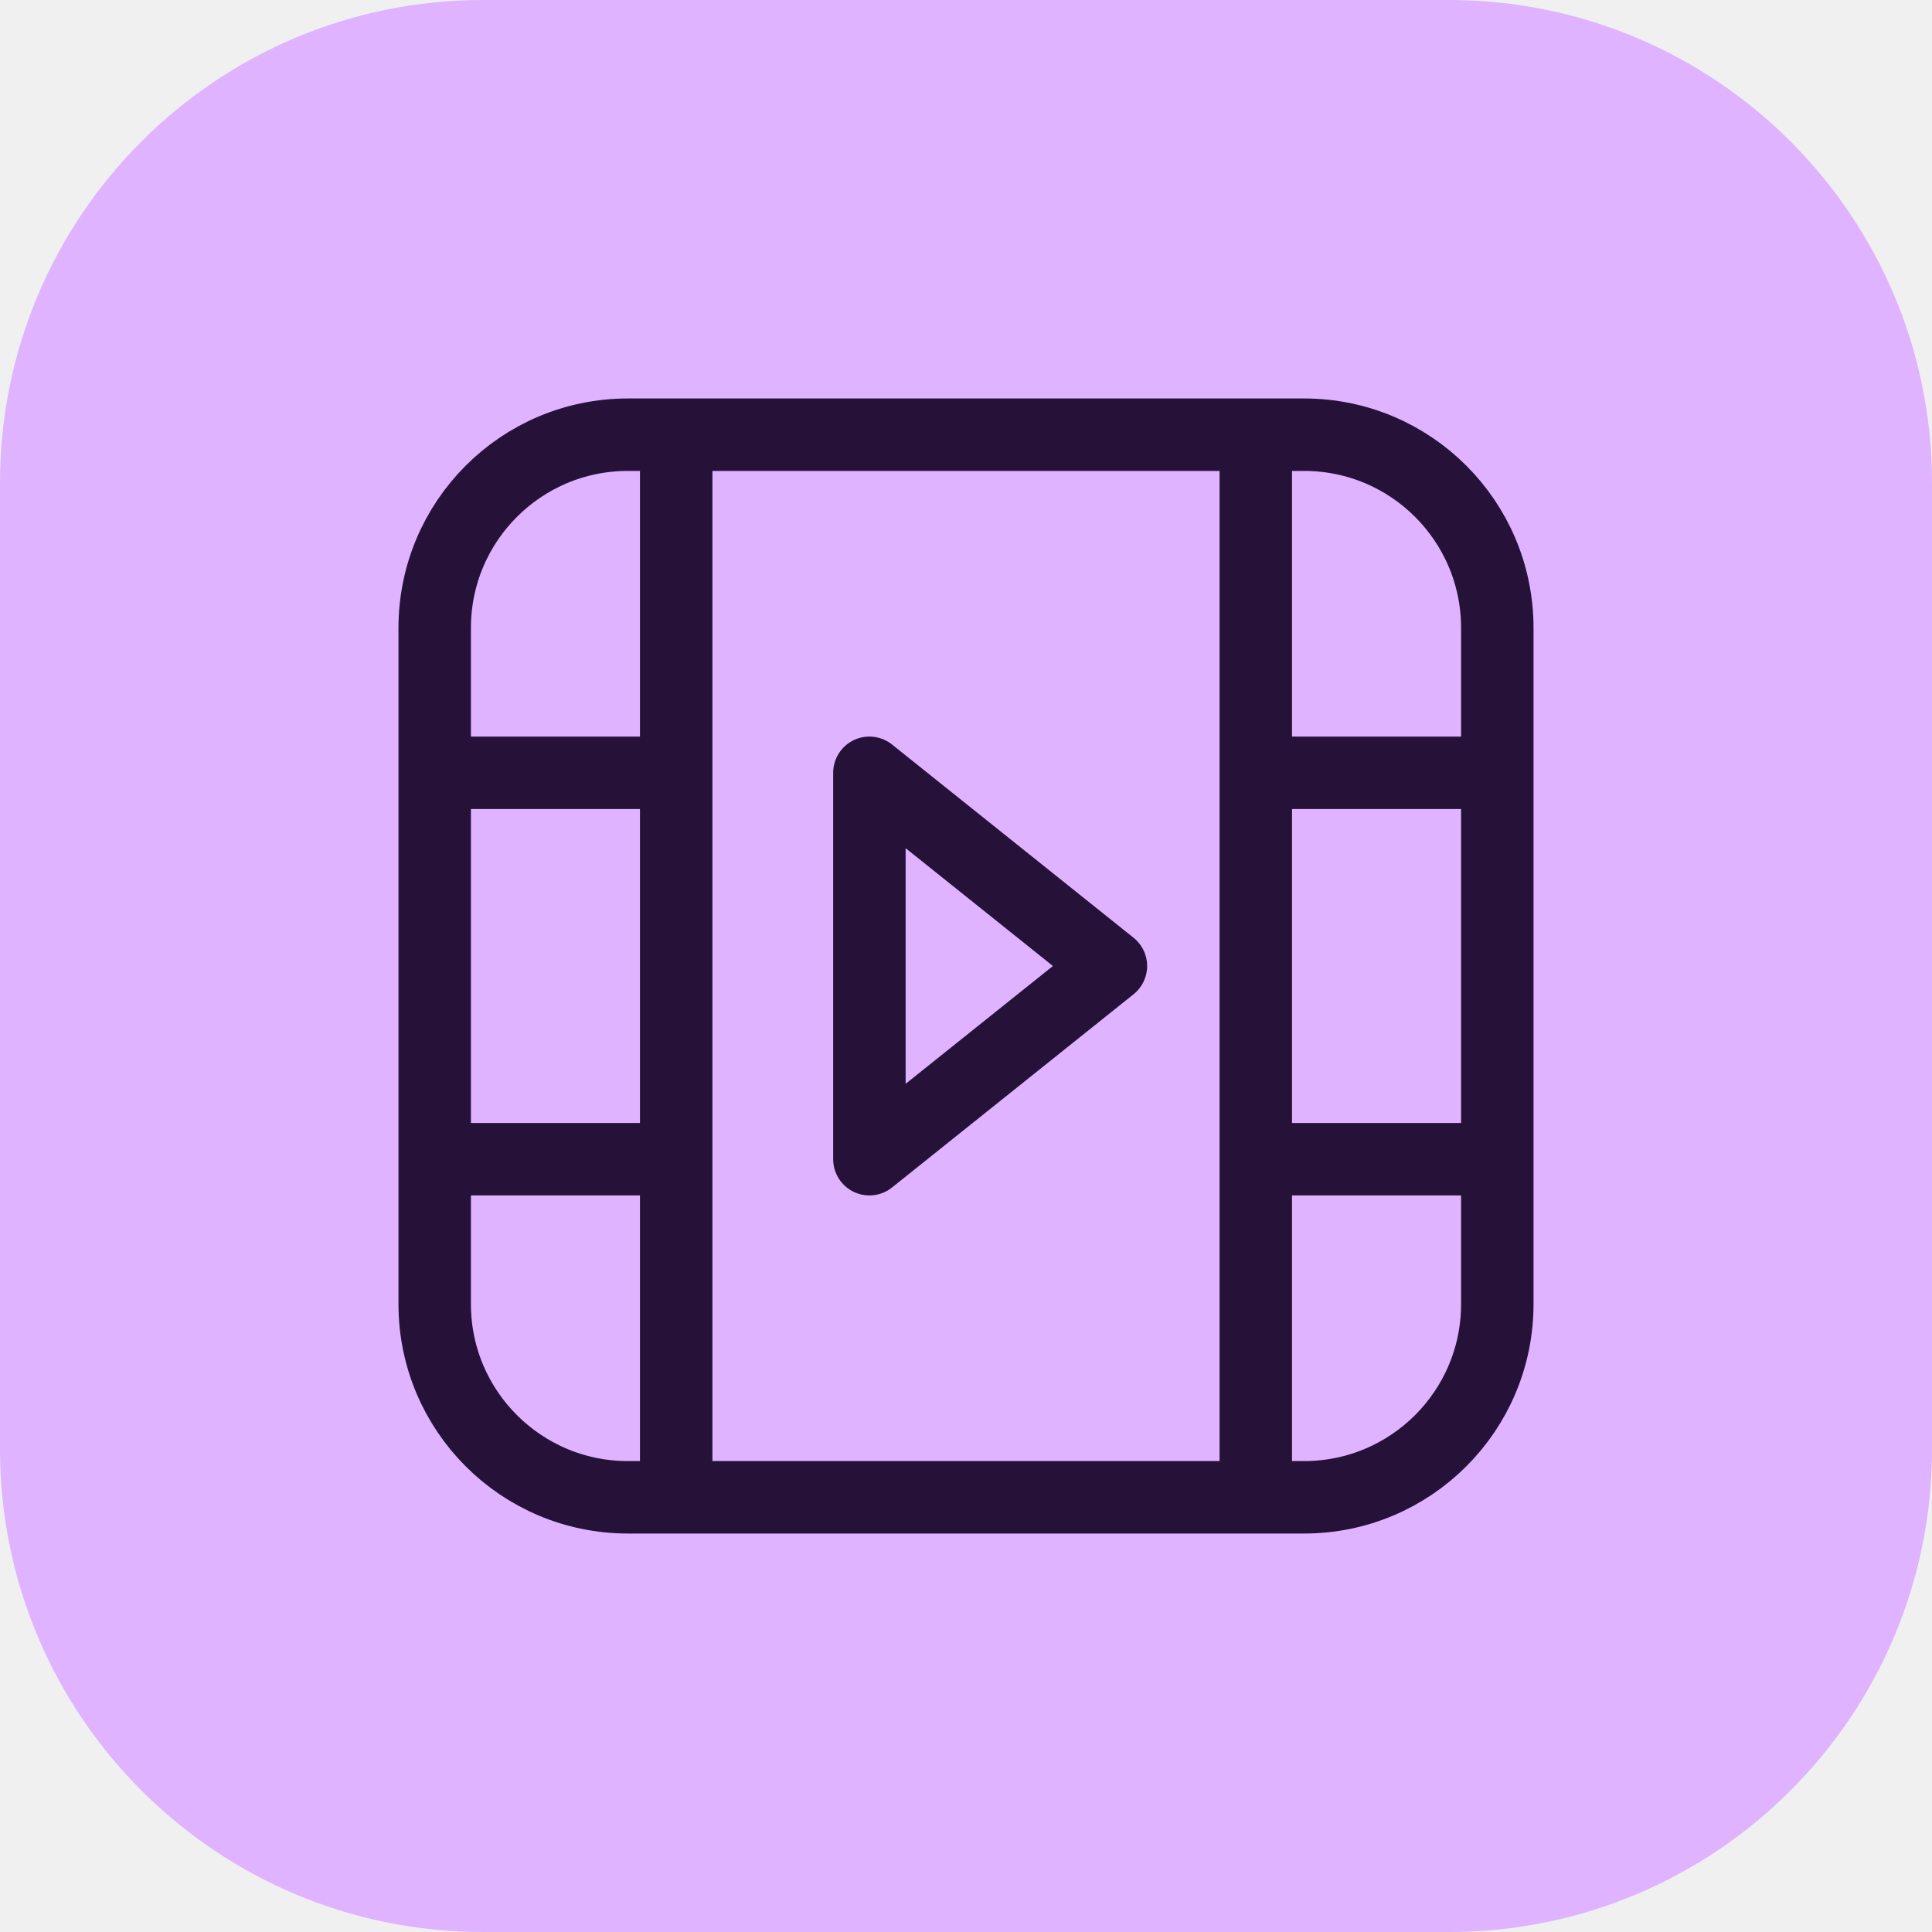
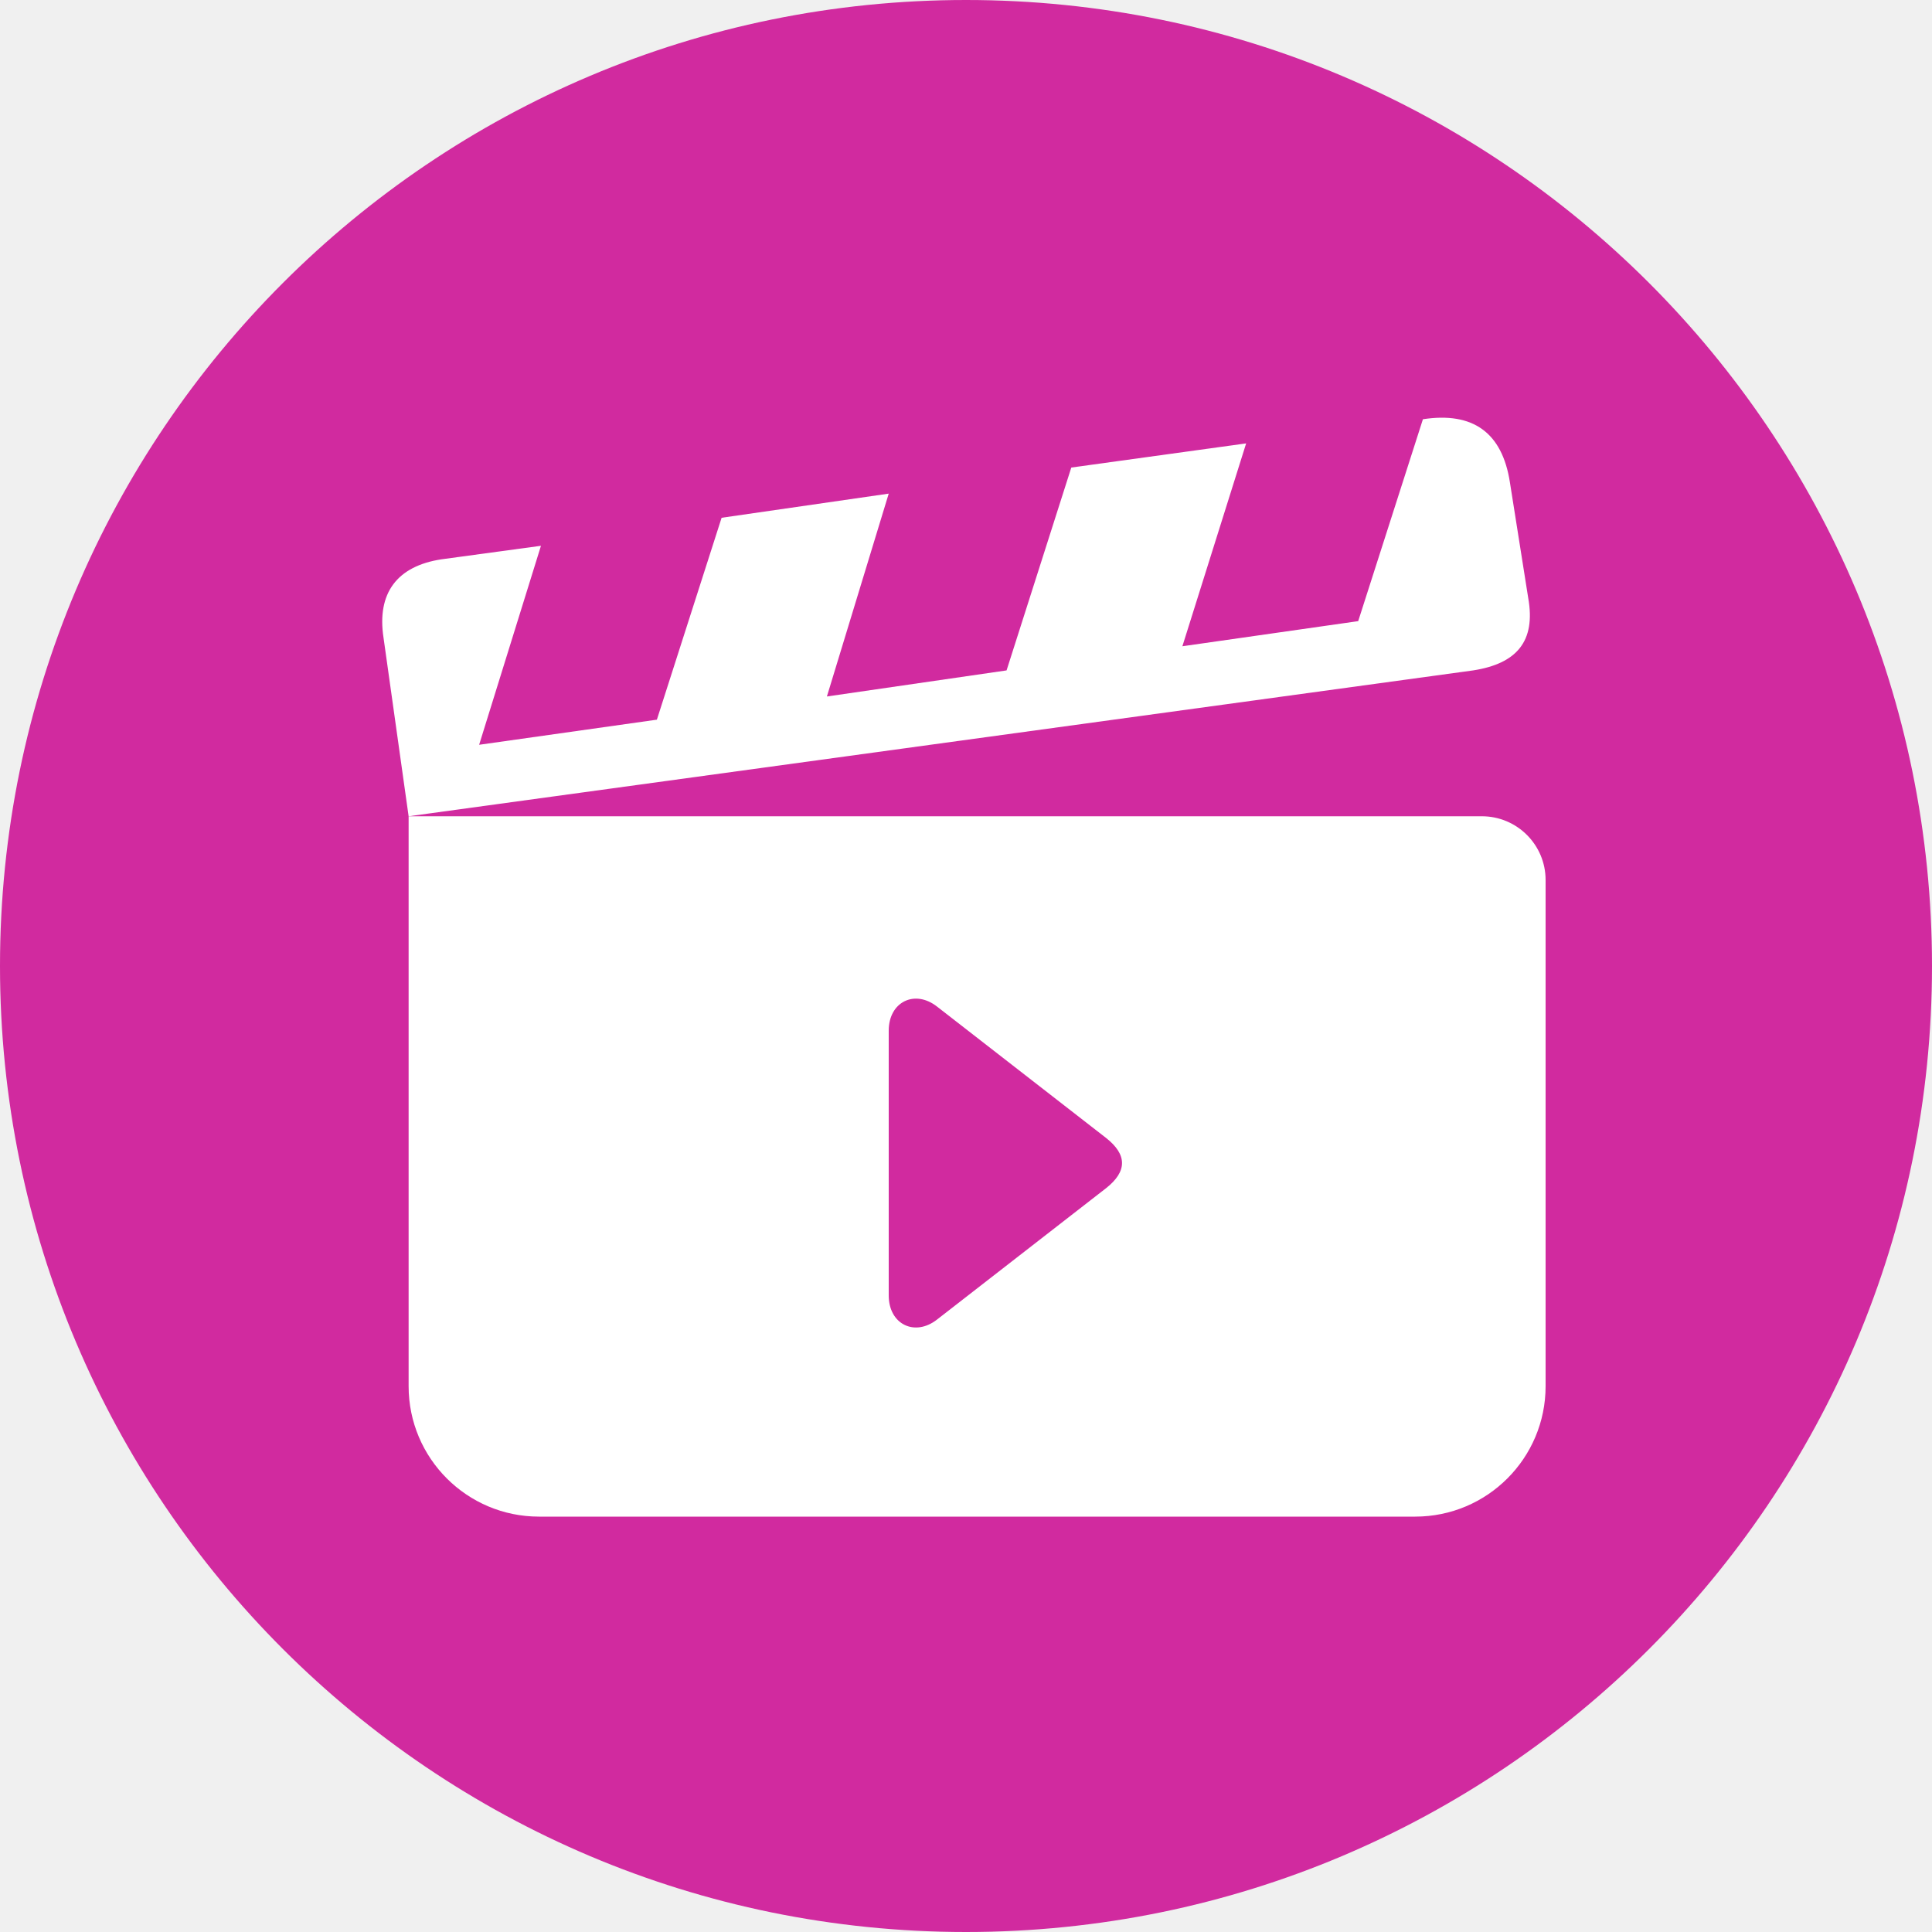
- <svg xmlns="http://www.w3.org/2000/svg" viewBox="0 0 40 40">
-   <rect width="40" height="40" rx="10" fill="#dfb3ff" />
-   <g fill="none" stroke="#261239" stroke-width="1.5" stroke-linejoin="round" transform="translate(4 4)">
-     <rect x="5" y="5" width="22" height="22" rx="4" />
-     <path d="M10 5v22m12-22v22M5 12h5m-5 8h5m12-8h5m-5 8h5m-13-8 5 4-5 4v-8Z" />
-   </g>
+ <svg xmlns="http://www.w3.org/2000/svg" viewBox="0 0 200 200" role="img" aria-labelledby="title">
+   <circle cx="100" cy="100" r="100" fill="#D12A9F" />
+   <path fill="#fff" d="     M42.3 84.5 39.7 66     C39 61.4 41.1 58.6 45.7 57.9     L56 56.5 49.6 77.1 68 74.5 74.7 53.6     92 51.1 85.6 72.1 104.2 69.4 110.9 48.4     129 45.9 122.4 66.9 140.6 64.3 147.3 43.4     C152.5 42.6 155.5 44.8 156.3 49.9     L158.2 61.9 C159 66.4 157 68.7 152.5 69.4 Z" />
+   <path fill="#fff" fill-rule="evenodd" d="     M42.3 84.5 H153.4 A6.6 6.6 0 0 1 160 91.1     V143.5 A13.5 13.5 0 0 1 146.5 157 H55.8     A13.5 13.5 0 0 1 42.3 143.5 Z     M92 106.7 C92 103.7 94.7 102.4 97 104.2     L114.5 117.8 Q117.8 120.4 114.5 123     L97 136.6 C94.7 138.4 92 137.1 92 134.1 Z" />
</svg>
